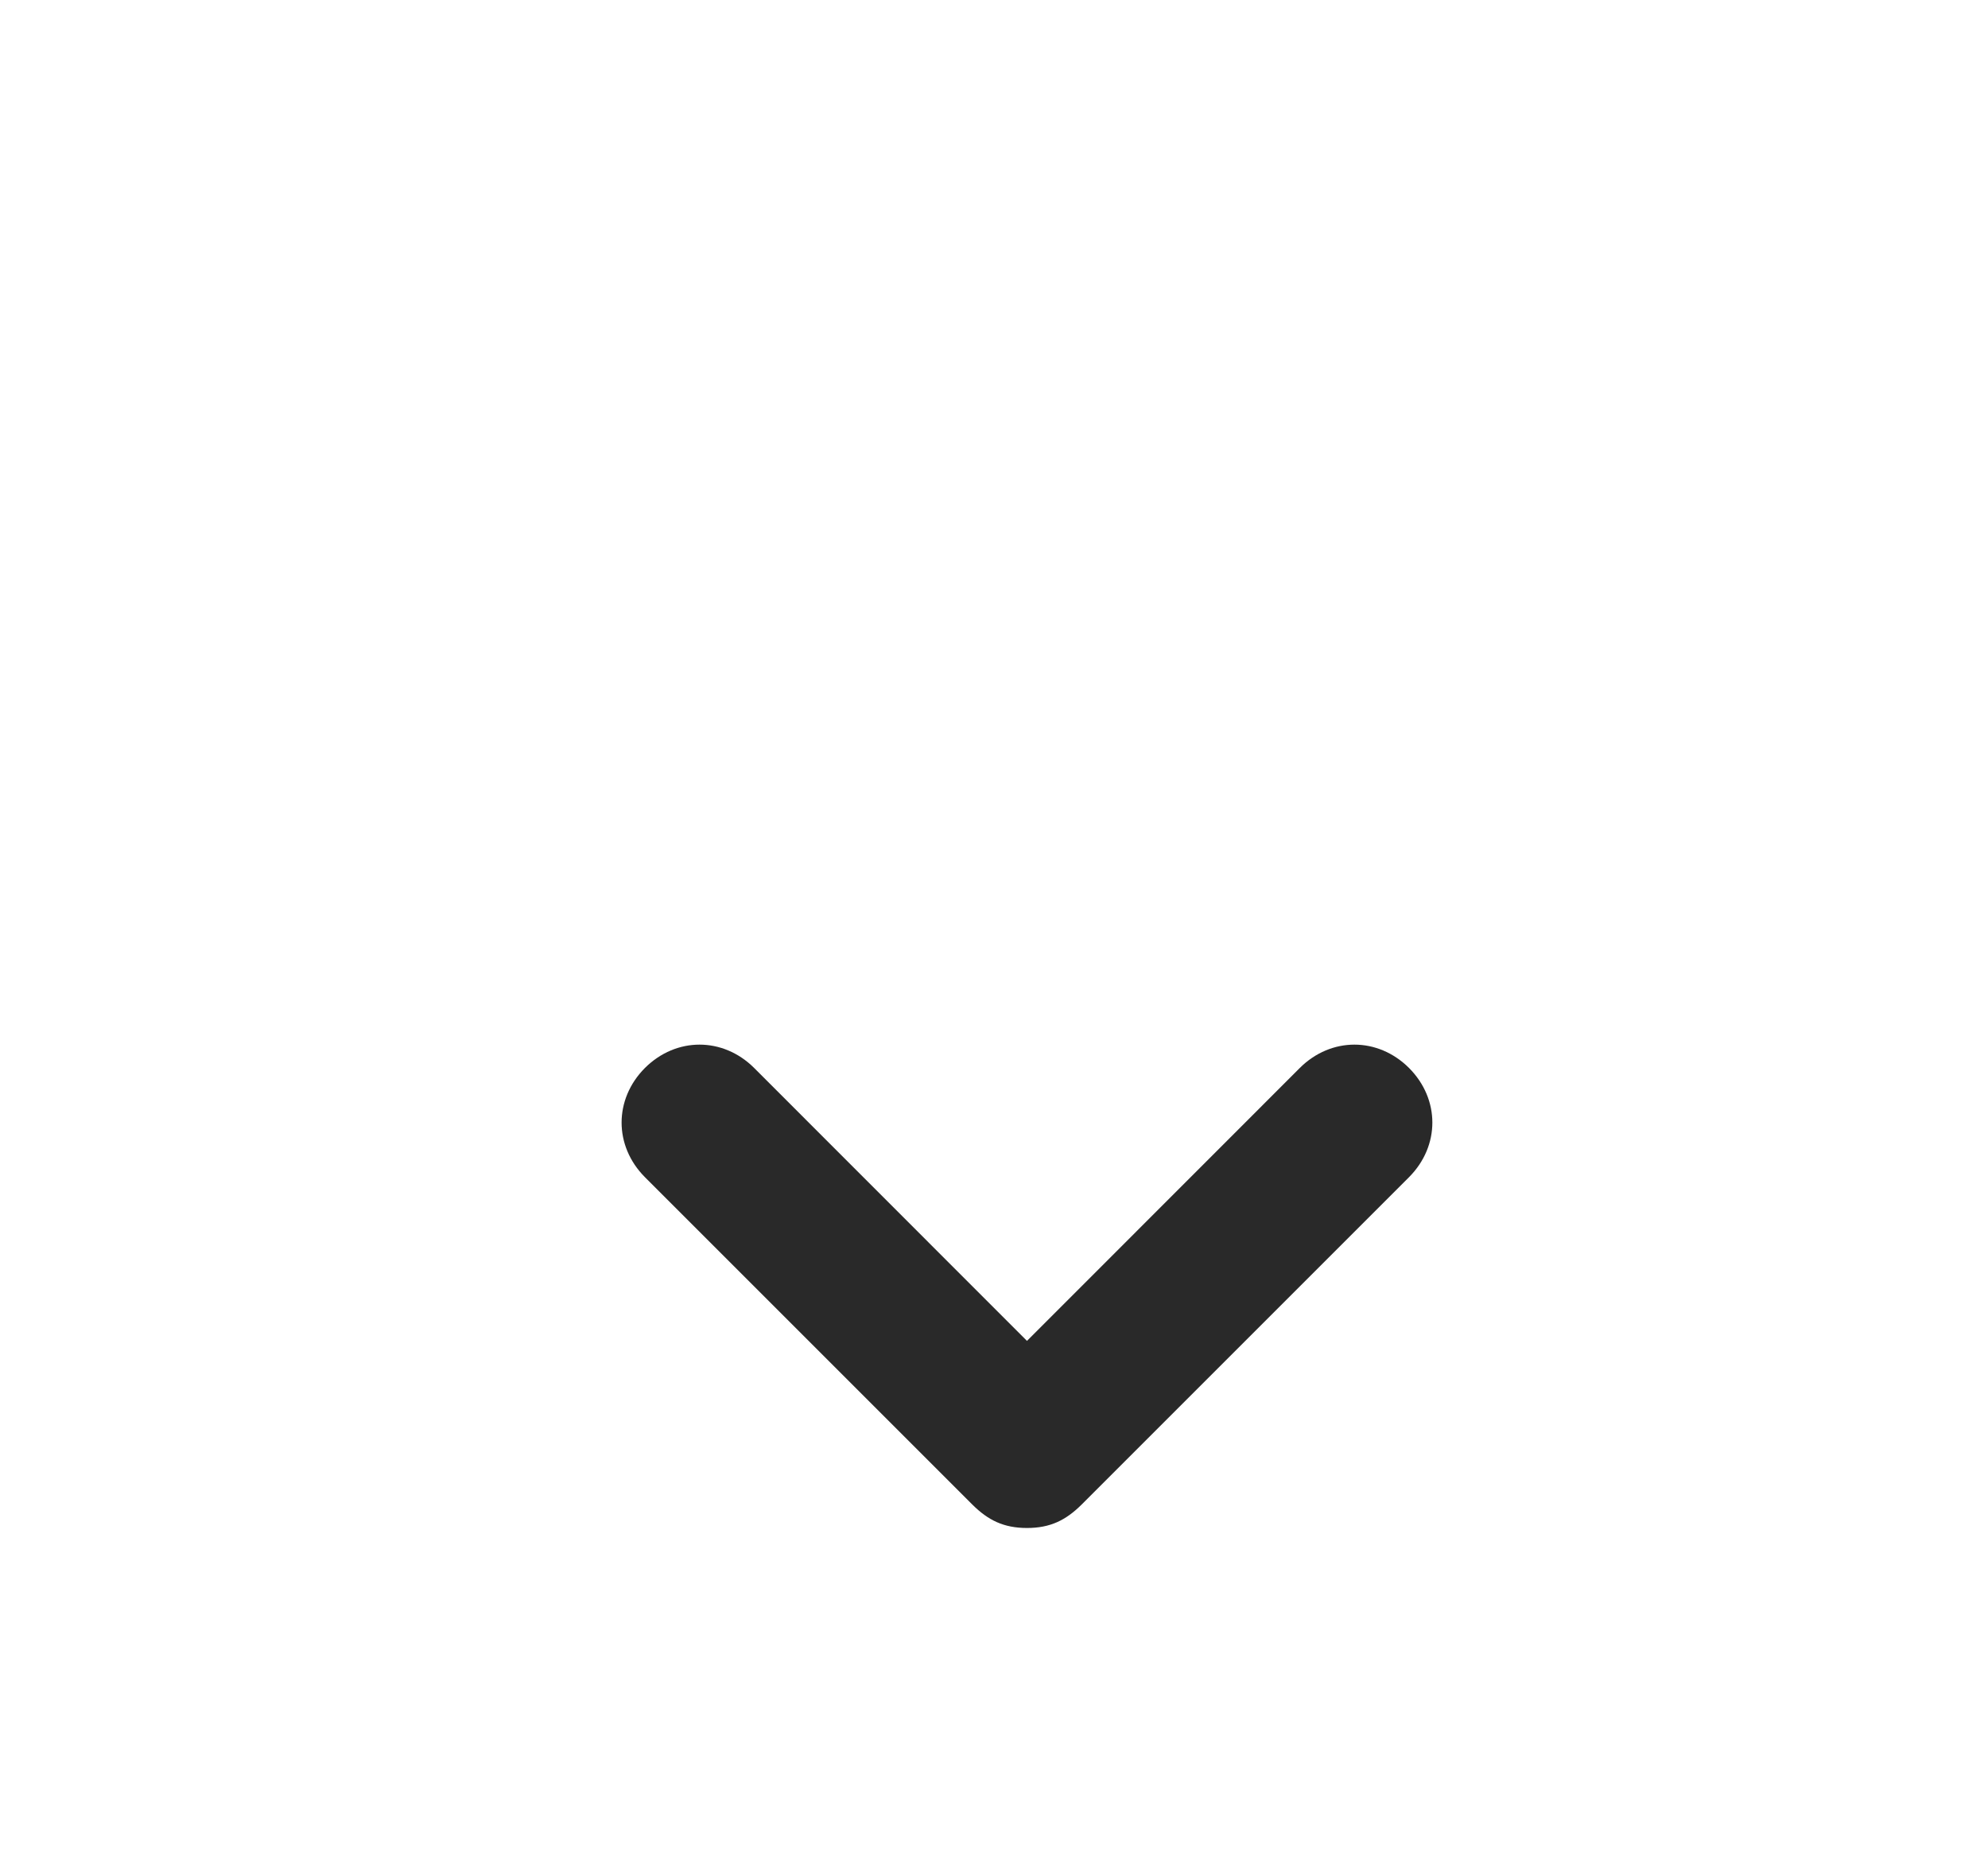
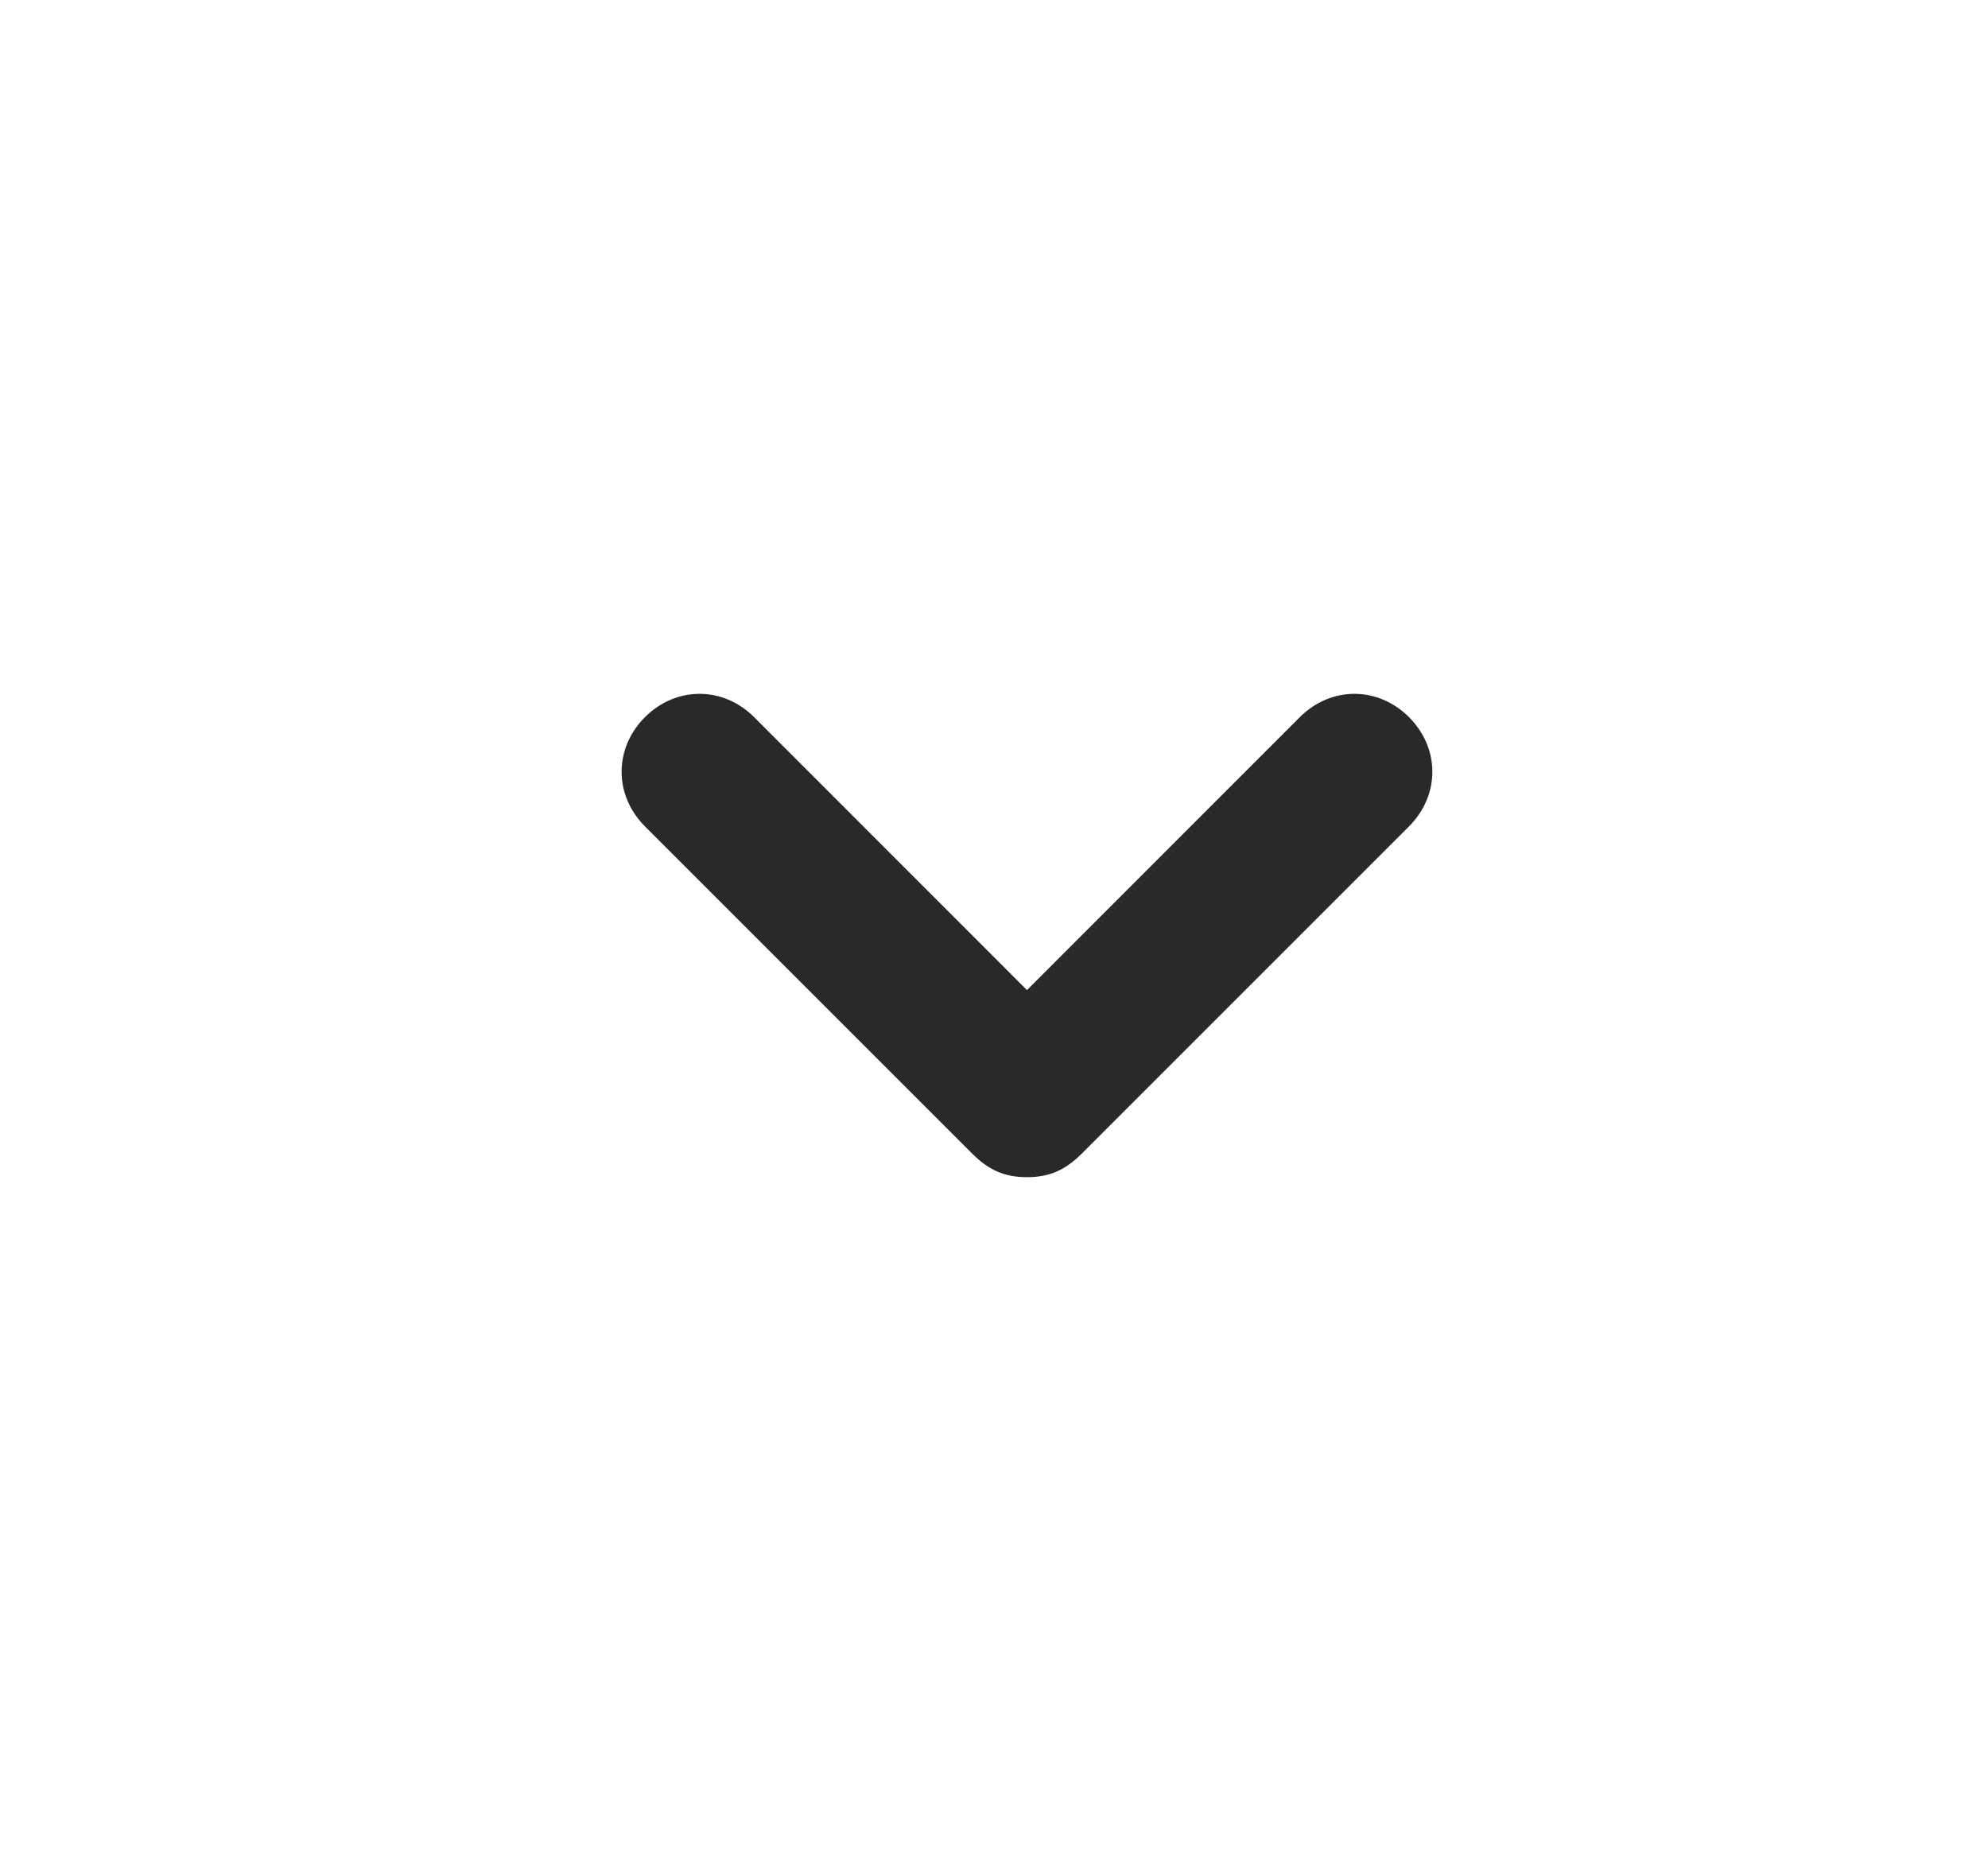
- <svg xmlns="http://www.w3.org/2000/svg" width="17" height="16" viewBox="0 0 17 10" fill="none">
+ <svg xmlns="http://www.w3.org/2000/svg" width="17" height="16" viewBox="0 0 17 16" fill="none">
  <g id="Icon-right">
    <path id="Vector" d="M12.049 6.133C11.782 5.867 11.382 5.867 11.115 6.133L8.782 8.467L6.449 6.133C6.182 5.867 5.782 5.867 5.515 6.133C5.249 6.4 5.249 6.8 5.515 7.067L8.315 9.867C8.449 10 8.582 10.067 8.782 10.067C8.982 10.067 9.115 10 9.249 9.867L12.049 7.067C12.315 6.8 12.315 6.4 12.049 6.133Z" fill="#292929" />
  </g>
</svg>
